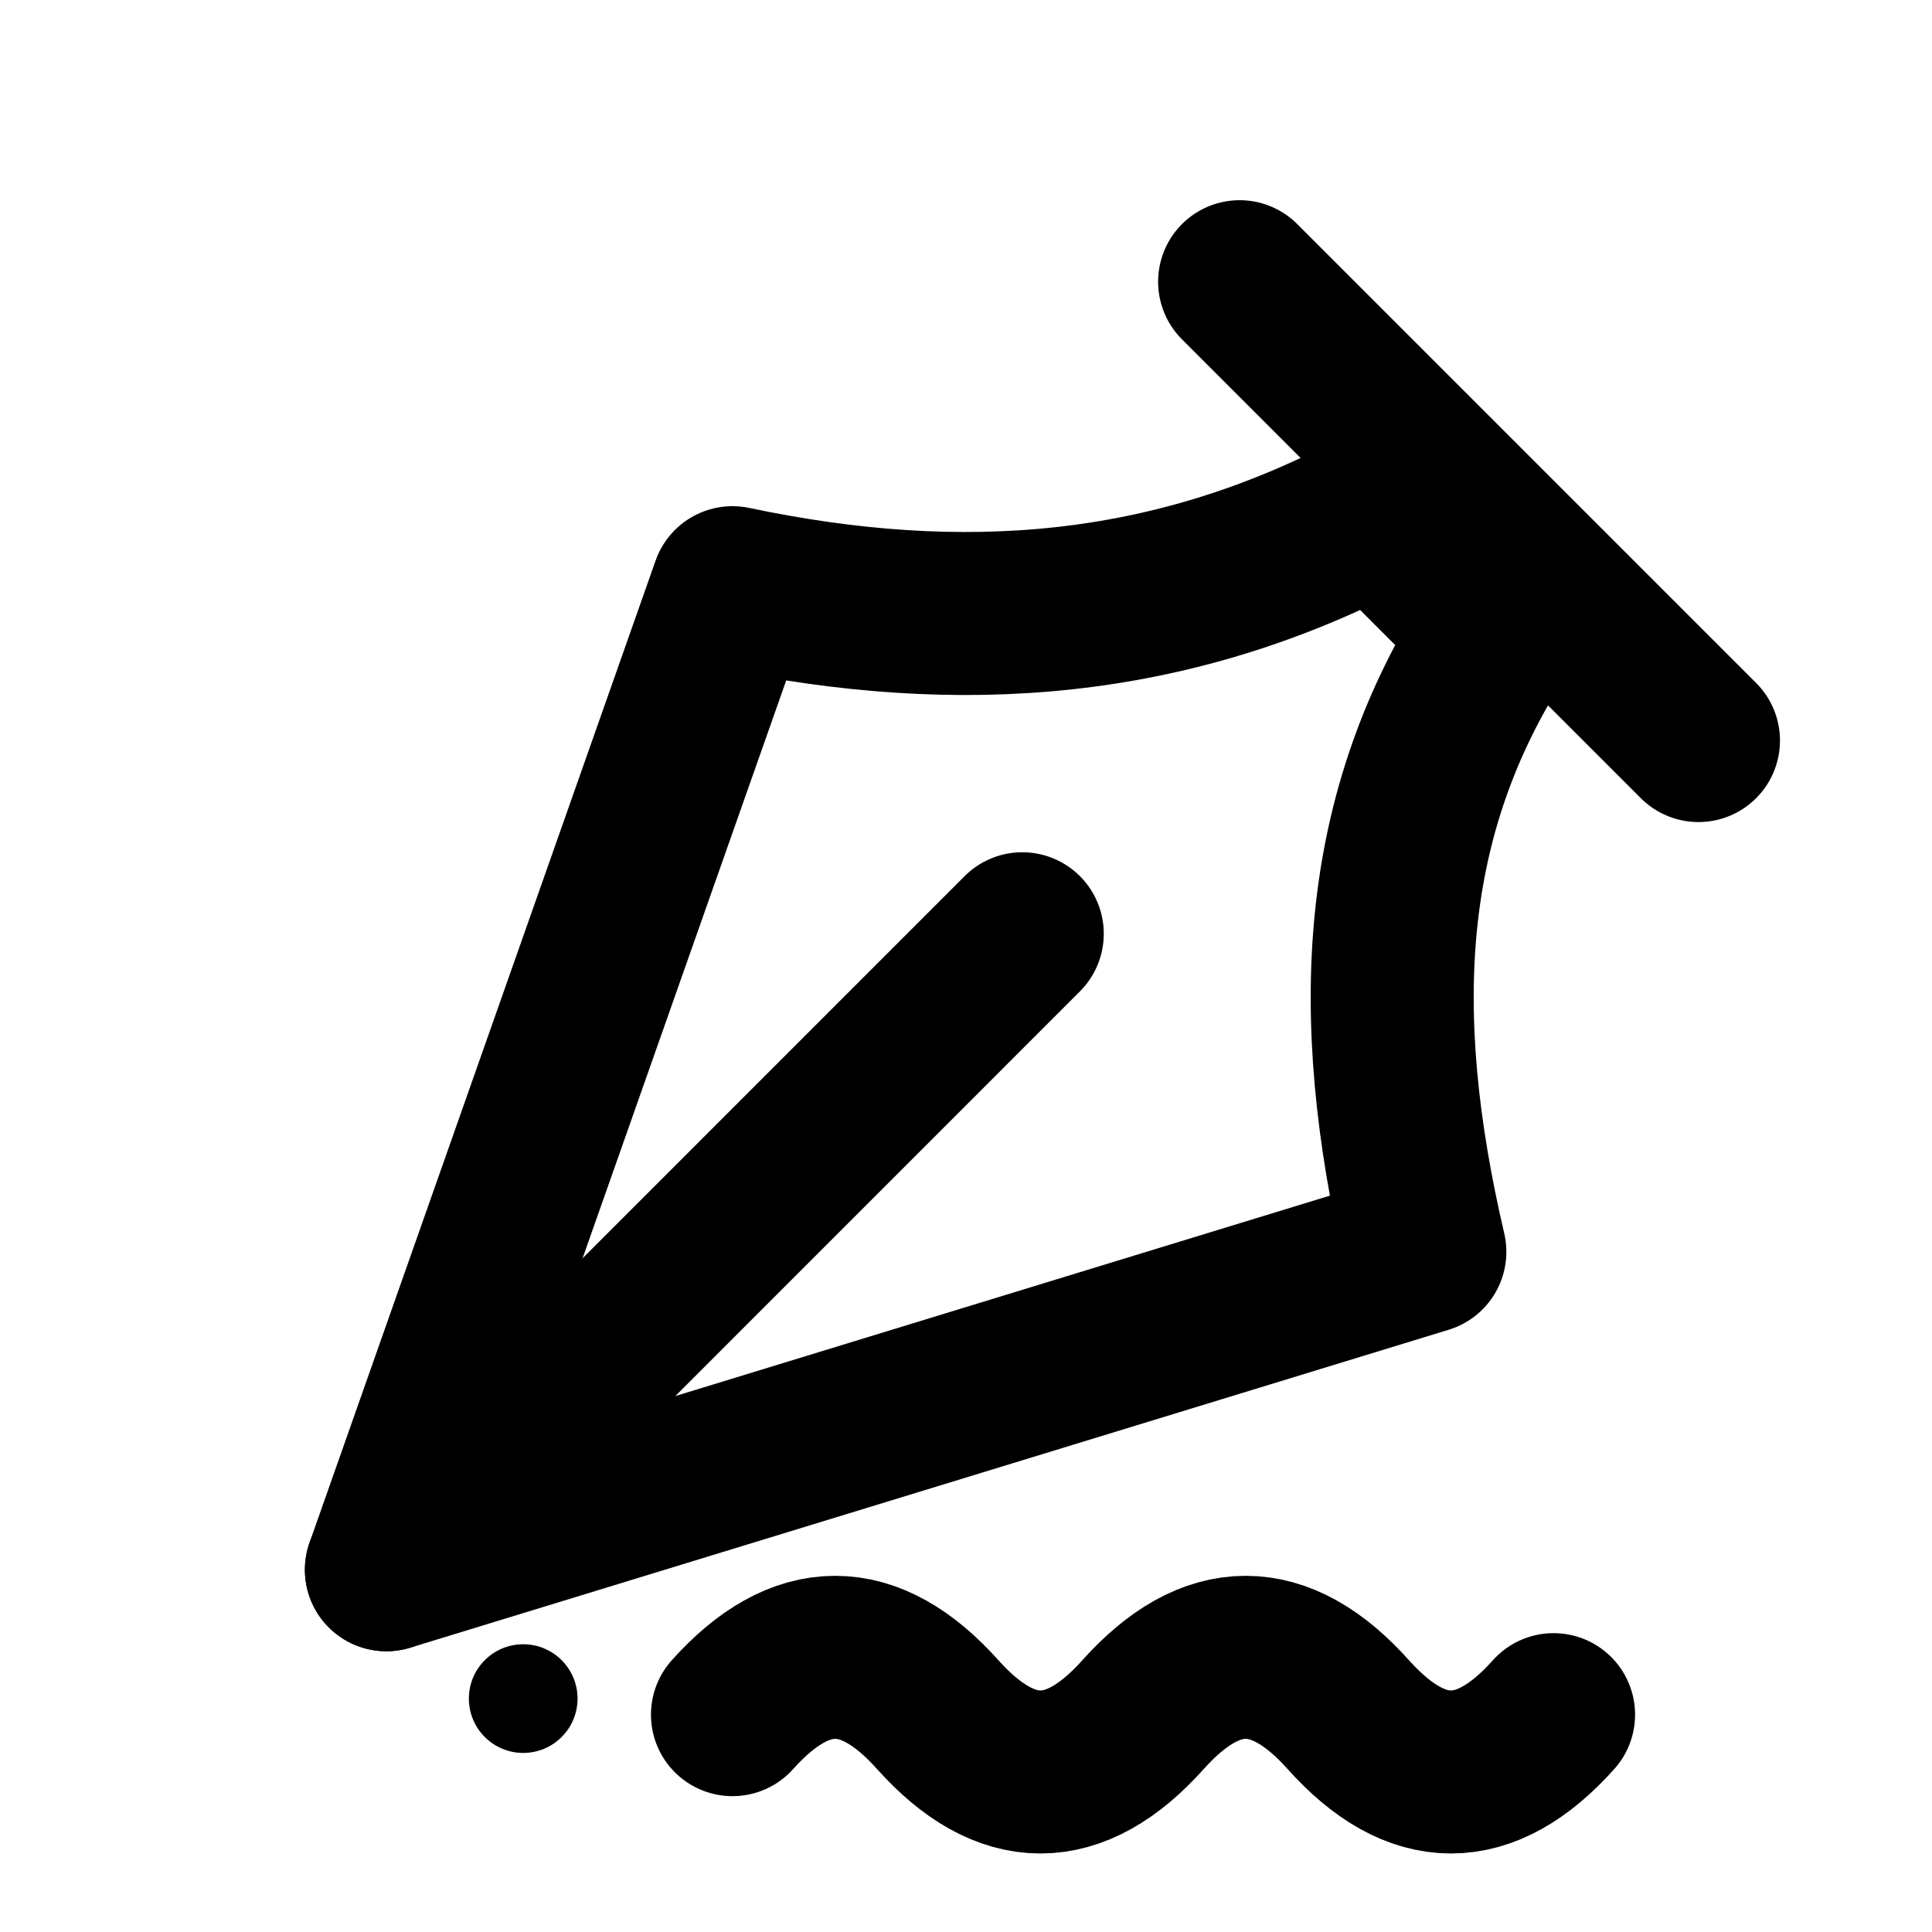
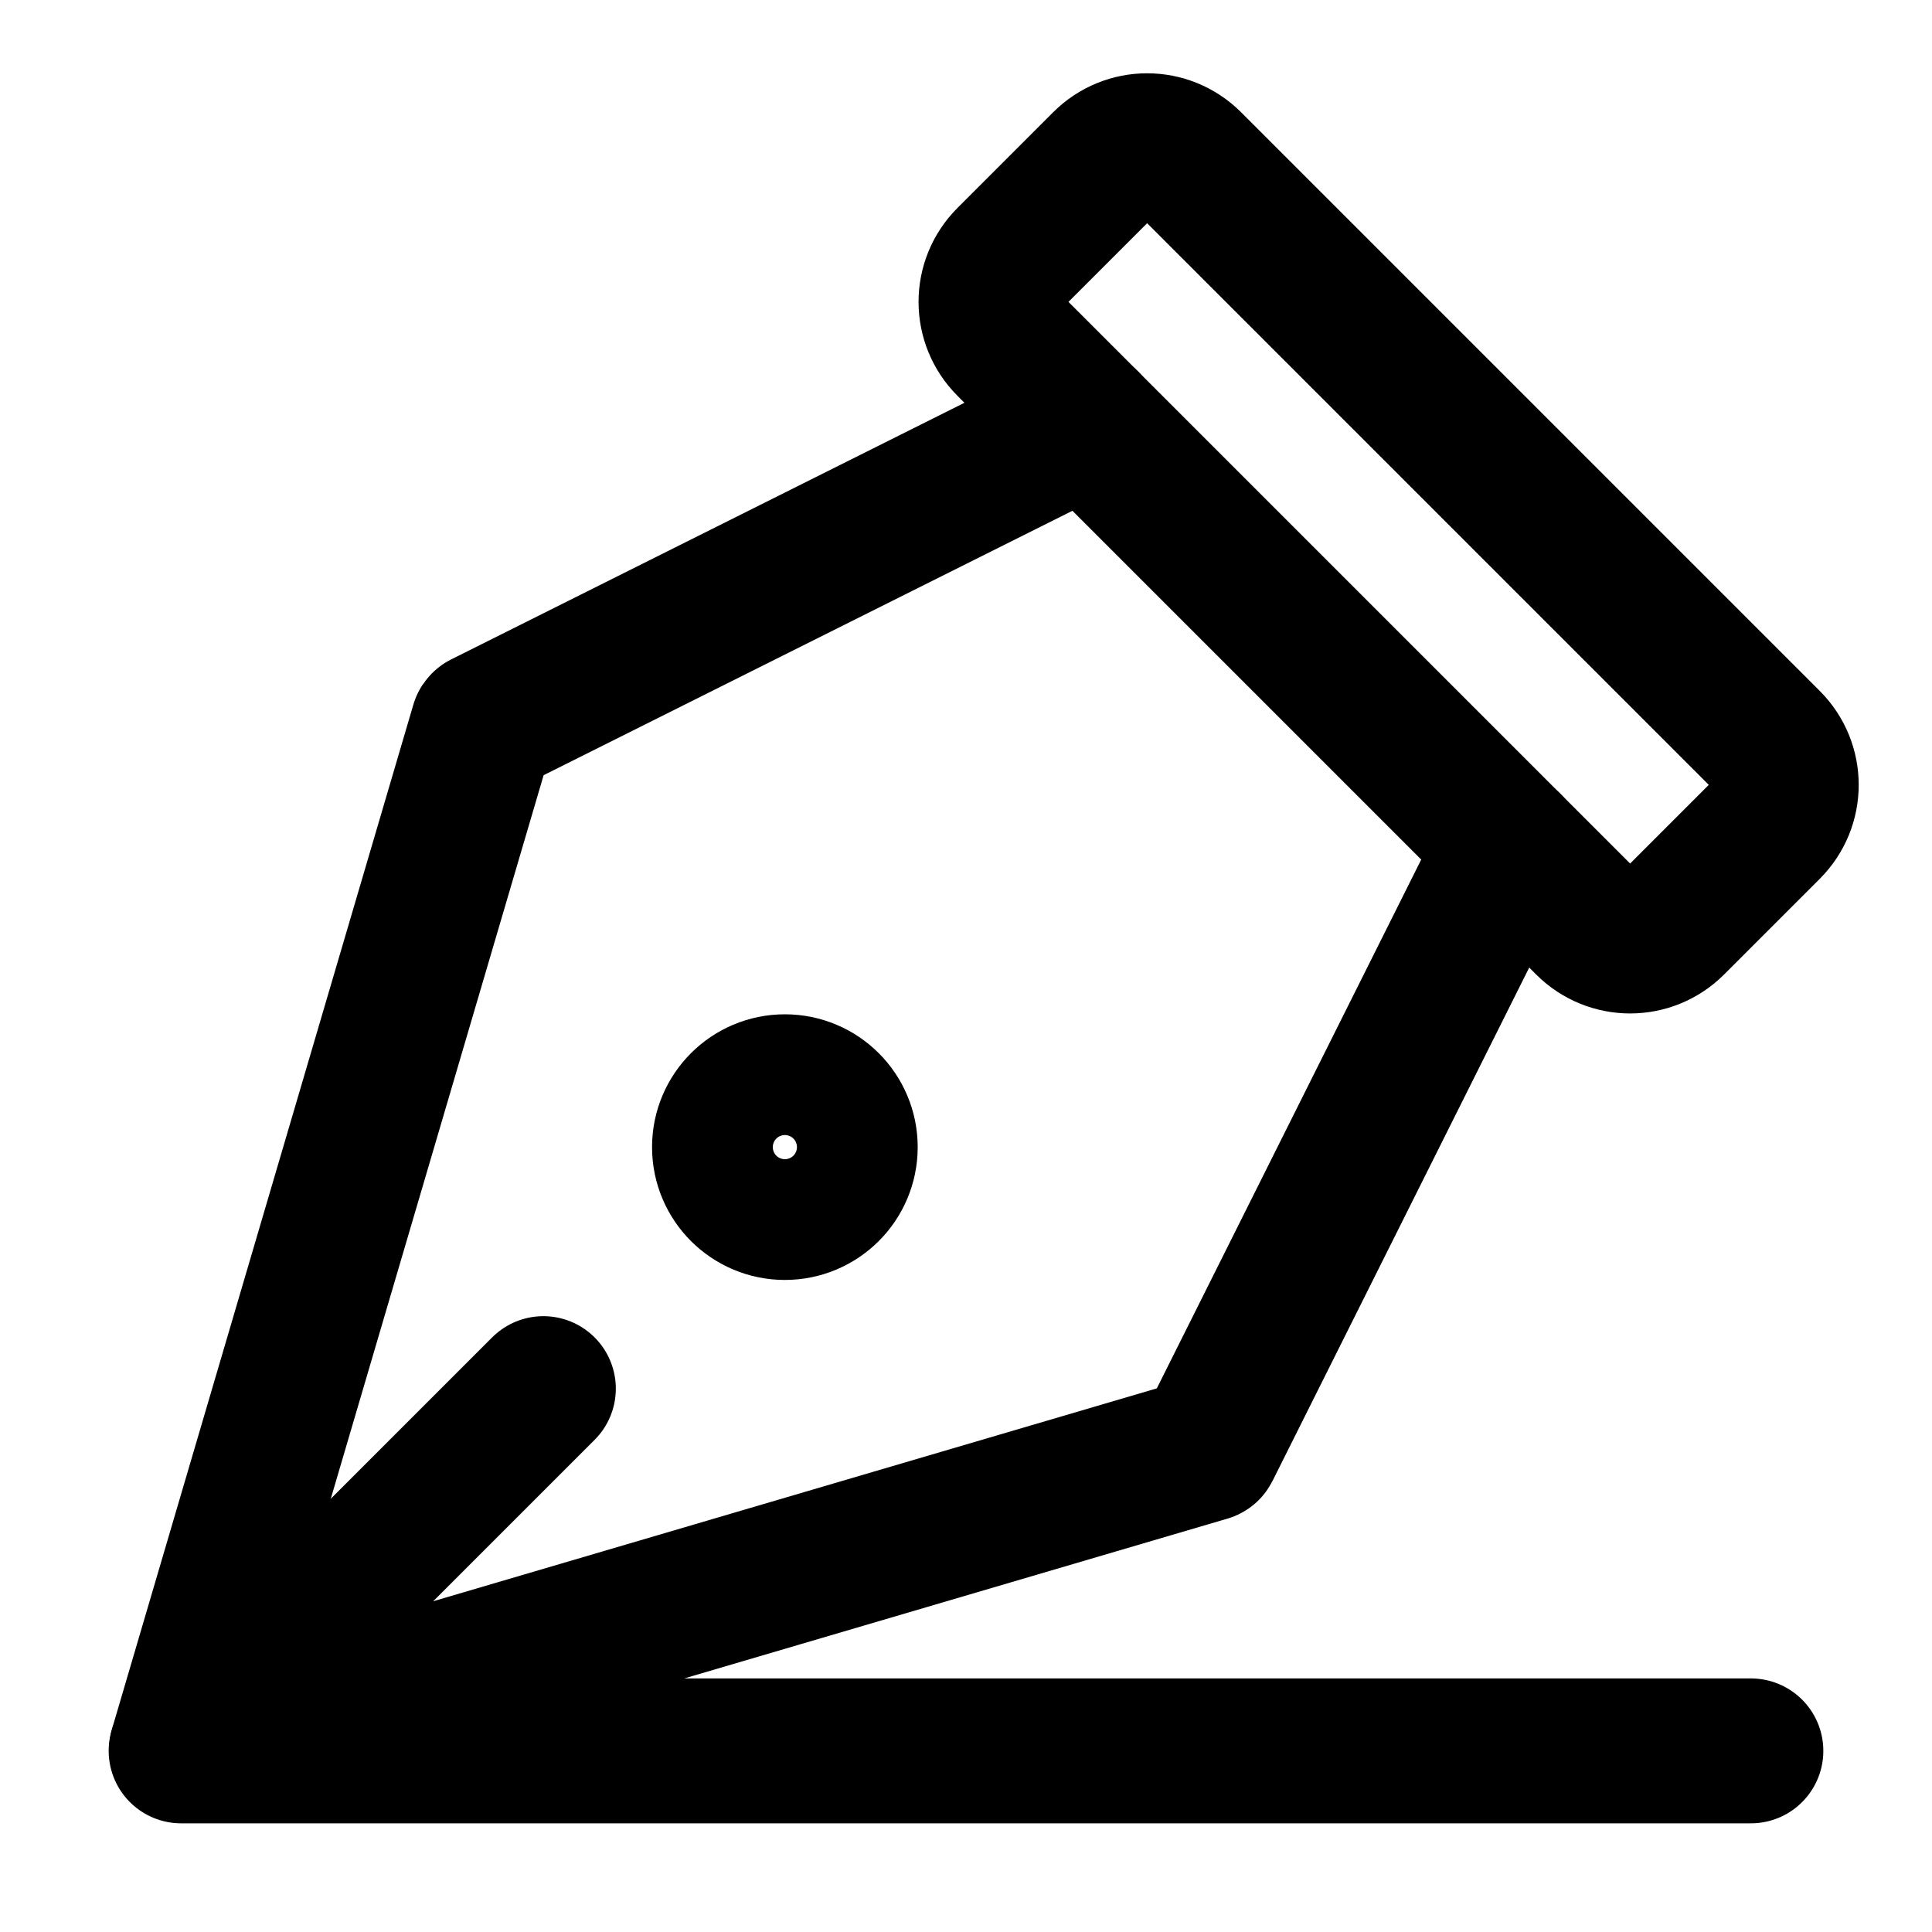
<svg xmlns="http://www.w3.org/2000/svg" width="16" height="16" viewBox="0 0 16 16" fill="none">
-   <path d="M10.266 2.333L14.066 6.133" stroke="black" stroke-width="1.35" stroke-linecap="round" />
-   <path d="M6.066 4.867C7.966 5.267 9.7 5.133 11.4 4.233L12.4 5.233C11.433 6.733 11.333 8.367 11.8 10.367L3.2 13L6.066 4.867Z" stroke="black" stroke-width="1.35" stroke-linecap="round" stroke-linejoin="round" />
-   <path d="M3.2 13L8.466 7.733" stroke="black" stroke-width="1.35" stroke-linecap="round" />
-   <circle cx="4.333" cy="14.067" r="0.45" fill="black" />
-   <path d="M6.066 14.2C6.633 13.567 7.2 13.567 7.766 14.2C8.333 14.833 8.9 14.833 9.466 14.2C10.033 13.567 10.6 13.567 11.166 14.2C11.733 14.833 12.3 14.833 12.866 14.2" stroke="black" stroke-width="1.35" stroke-linecap="round" stroke-linejoin="round" />
+   <path d="M9 3.5L4.004 5.998C4.001 5.999 4 6.002 3.999 6.004L1.505 14.482C1.503 14.49 1.51 14.497 1.518 14.495L9.996 12.001C9.998 12 10.001 11.999 10.002 11.996L12.5 7" stroke="black" stroke-width="1.2" stroke-linecap="round" stroke-linejoin="round" />
+   <path d="M1.5 14.5L4.5 11.5M1.5 14.5H14.5" stroke="black" stroke-width="1.2" stroke-linecap="round" stroke-linejoin="round" />
+   <circle cx="6.5" cy="9.5" r="0.5" stroke="black" stroke-width="1.2" />
+   <path d="M8.354 2.854C8.158 2.658 8.158 2.342 8.354 2.146L9.146 1.354C9.342 1.158 9.658 1.158 9.854 1.354L14.646 6.146C14.842 6.342 14.842 6.658 14.646 6.854L13.854 7.646C13.658 7.842 13.342 7.842 13.146 7.646L8.354 2.854Z" stroke="black" stroke-width="1.2" stroke-linejoin="round" />
</svg>
